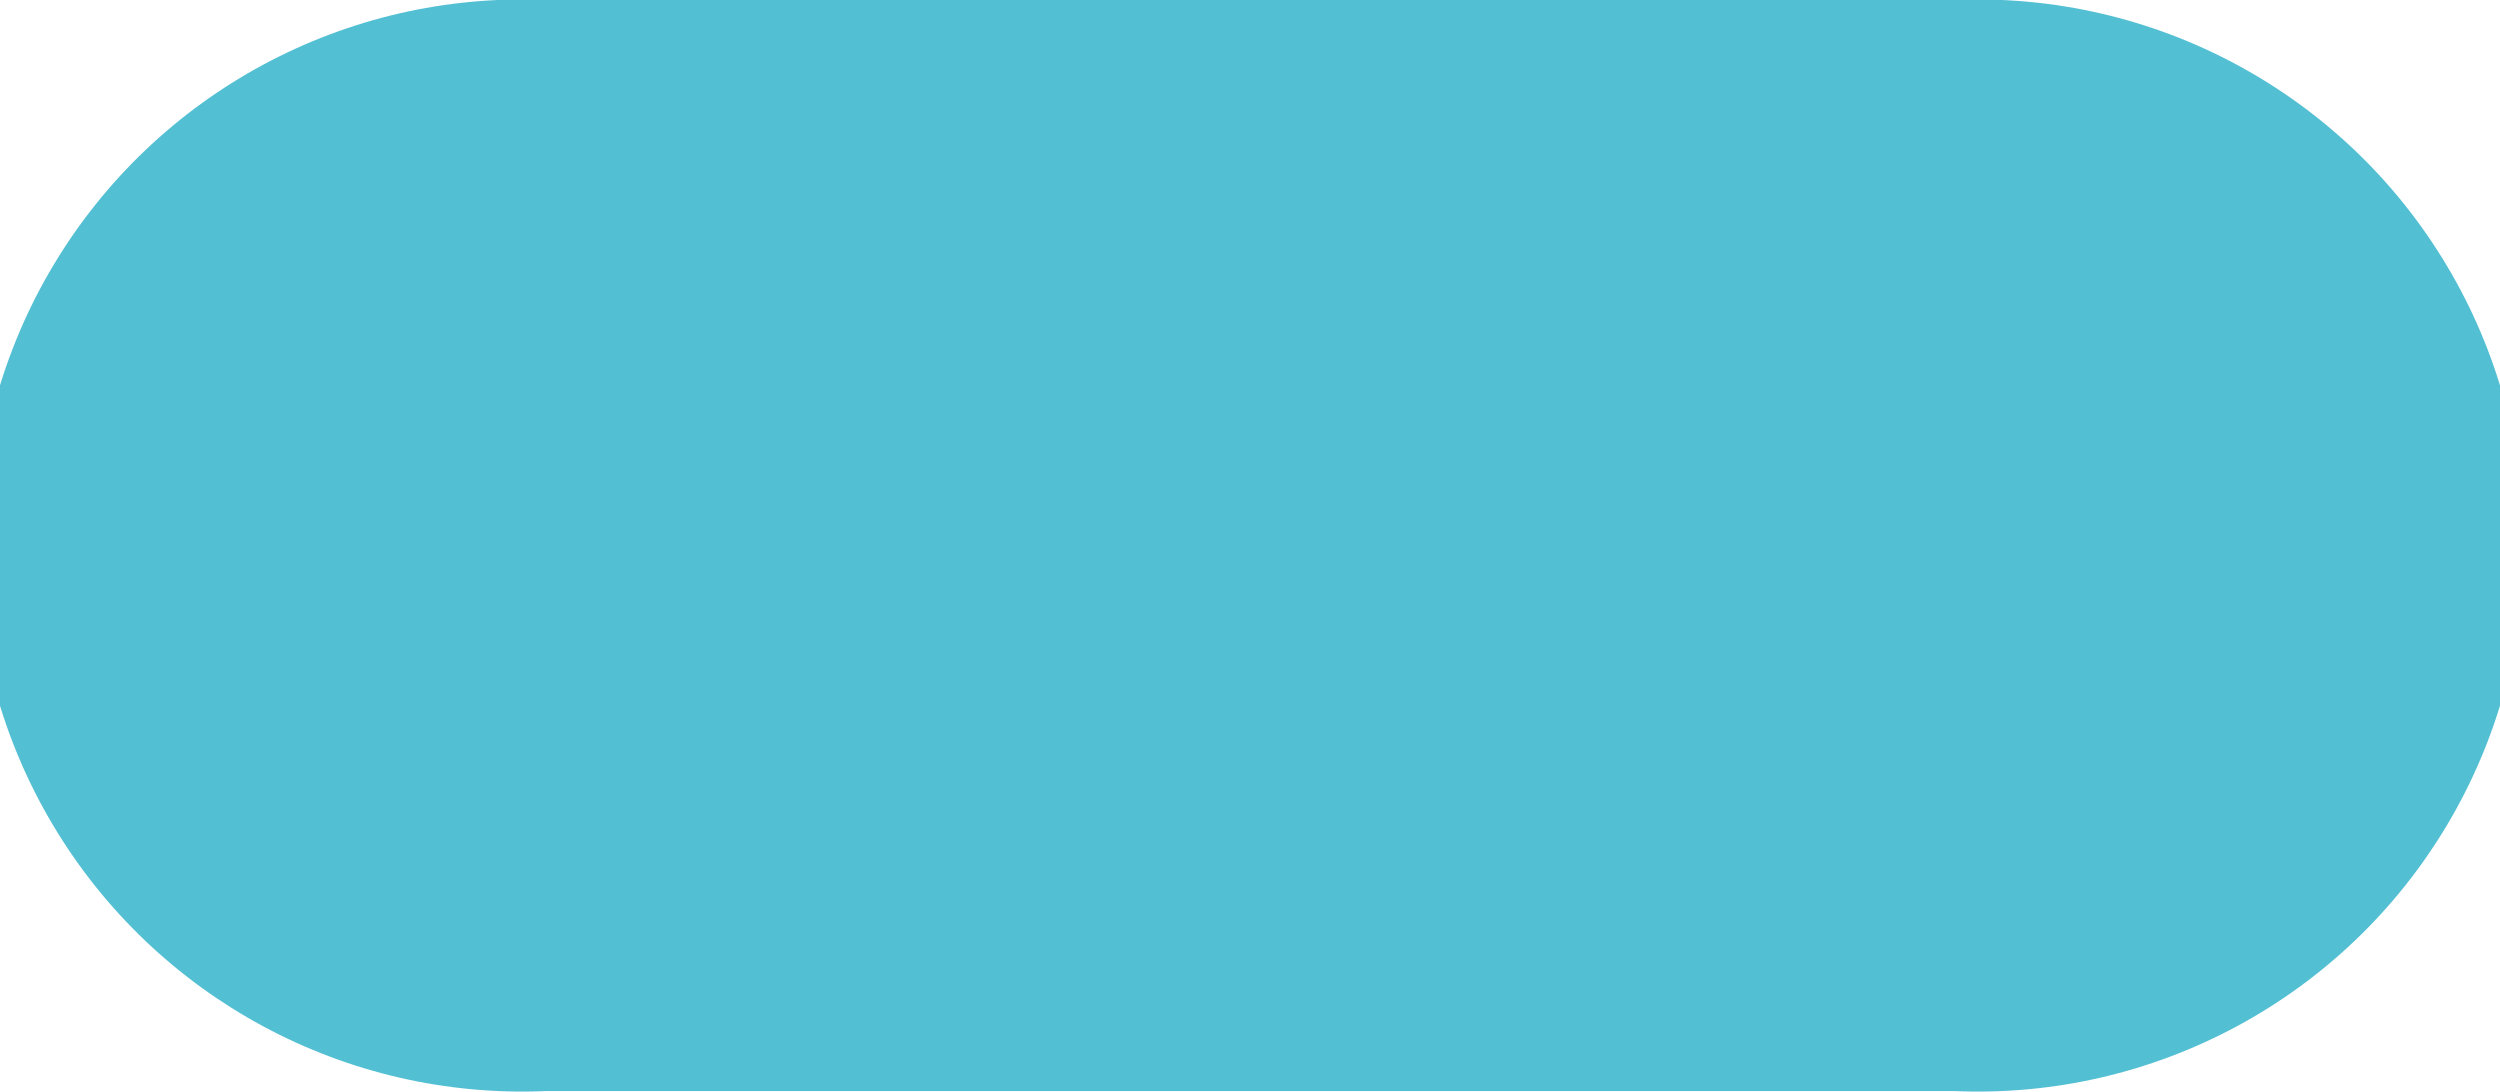
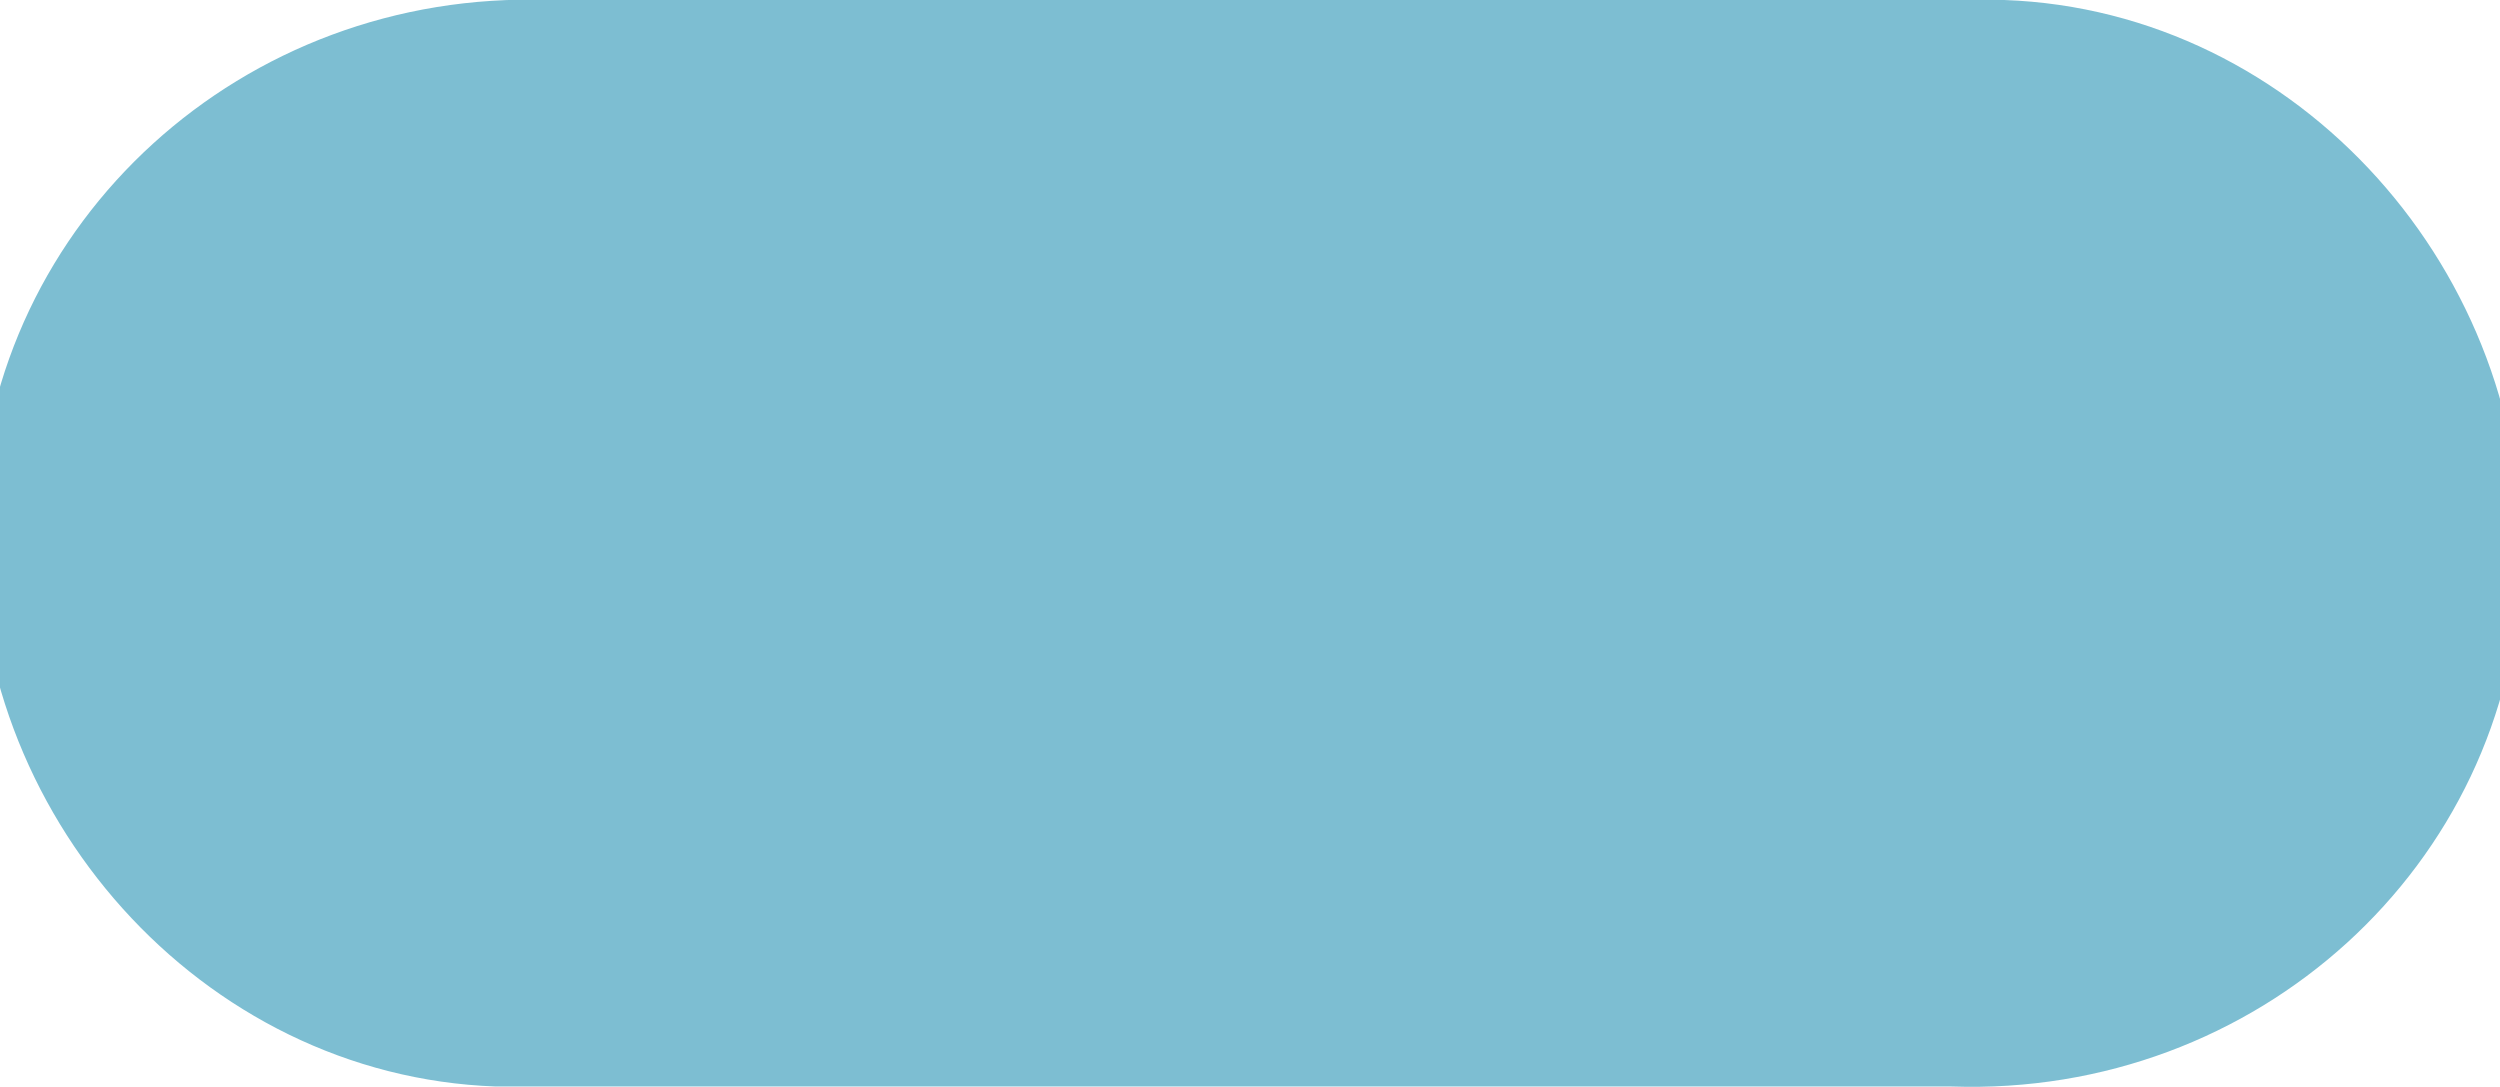
- <svg xmlns="http://www.w3.org/2000/svg" viewBox="0 0 23.67 10.33">
-   <defs>
-     <style>.cls-1{fill:#52bfd3;}</style>
-   </defs>
-   <g id="Capa_2" data-name="Capa 2">
-     <g id="Capa_1-2" data-name="Capa 1">
-       <path class="cls-1" d="M5.17,0a5.17,5.17,0,1,0,0,10.33H18.5A5.17,5.17,0,1,0,18.5,0Z" />
+ <svg xmlns="http://www.w3.org/2000/svg" version="1.1" id="Capa_1" x="0px" y="0px" viewBox="0 0 23.7 10.3" style="enable-background:new 0 0 23.7 10.3;" xml:space="preserve">
+   <style type="text/css">
+ 	.st0{fill:#7DBED2;}
+ </style>
+   <g id="Capa_2_1_">
+     <g id="Capa_1-2">
+       <path class="st0" d="M5.2,0C2.3-0.1-0.1,2.1-0.2,4.9s2.1,5.3,4.9,5.4c0.2,0,0.3,0,0.5,0h13.3c2.9,0.1,5.3-2.1,5.4-4.9    S21.8,0.1,19,0c-0.2,0-0.3,0-0.5,0H5.2z" />
    </g>
  </g>
</svg>
